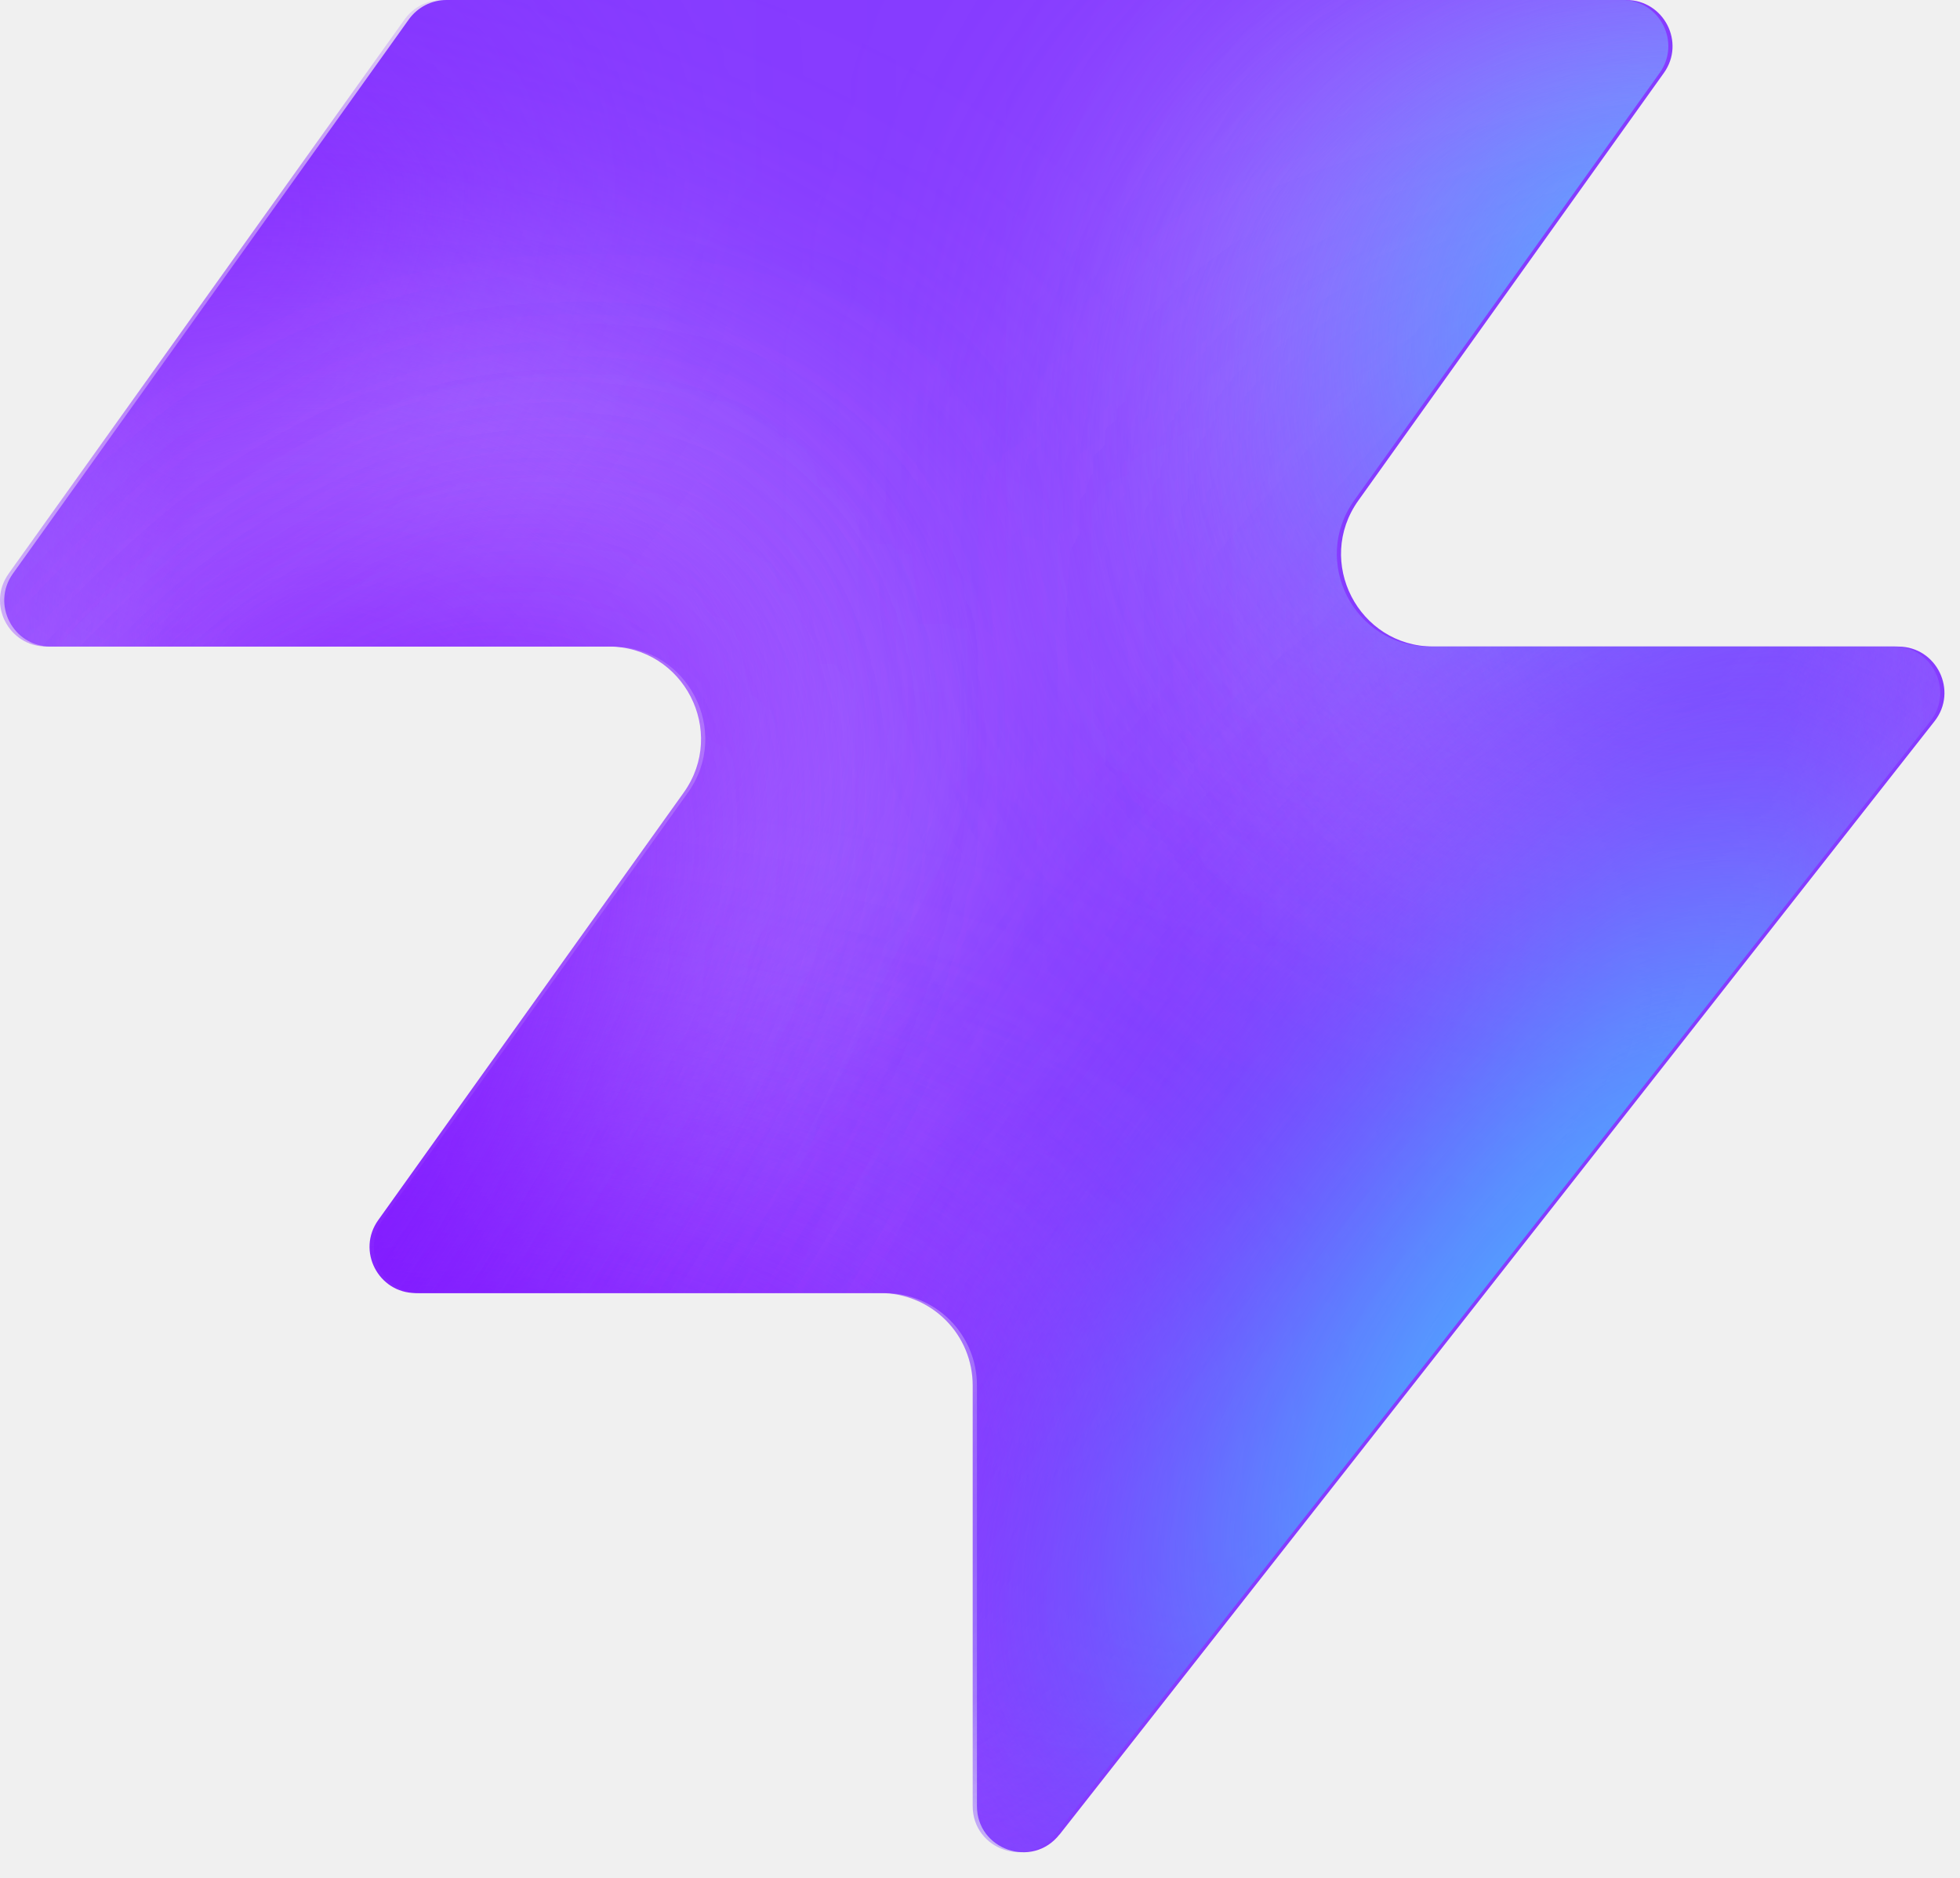
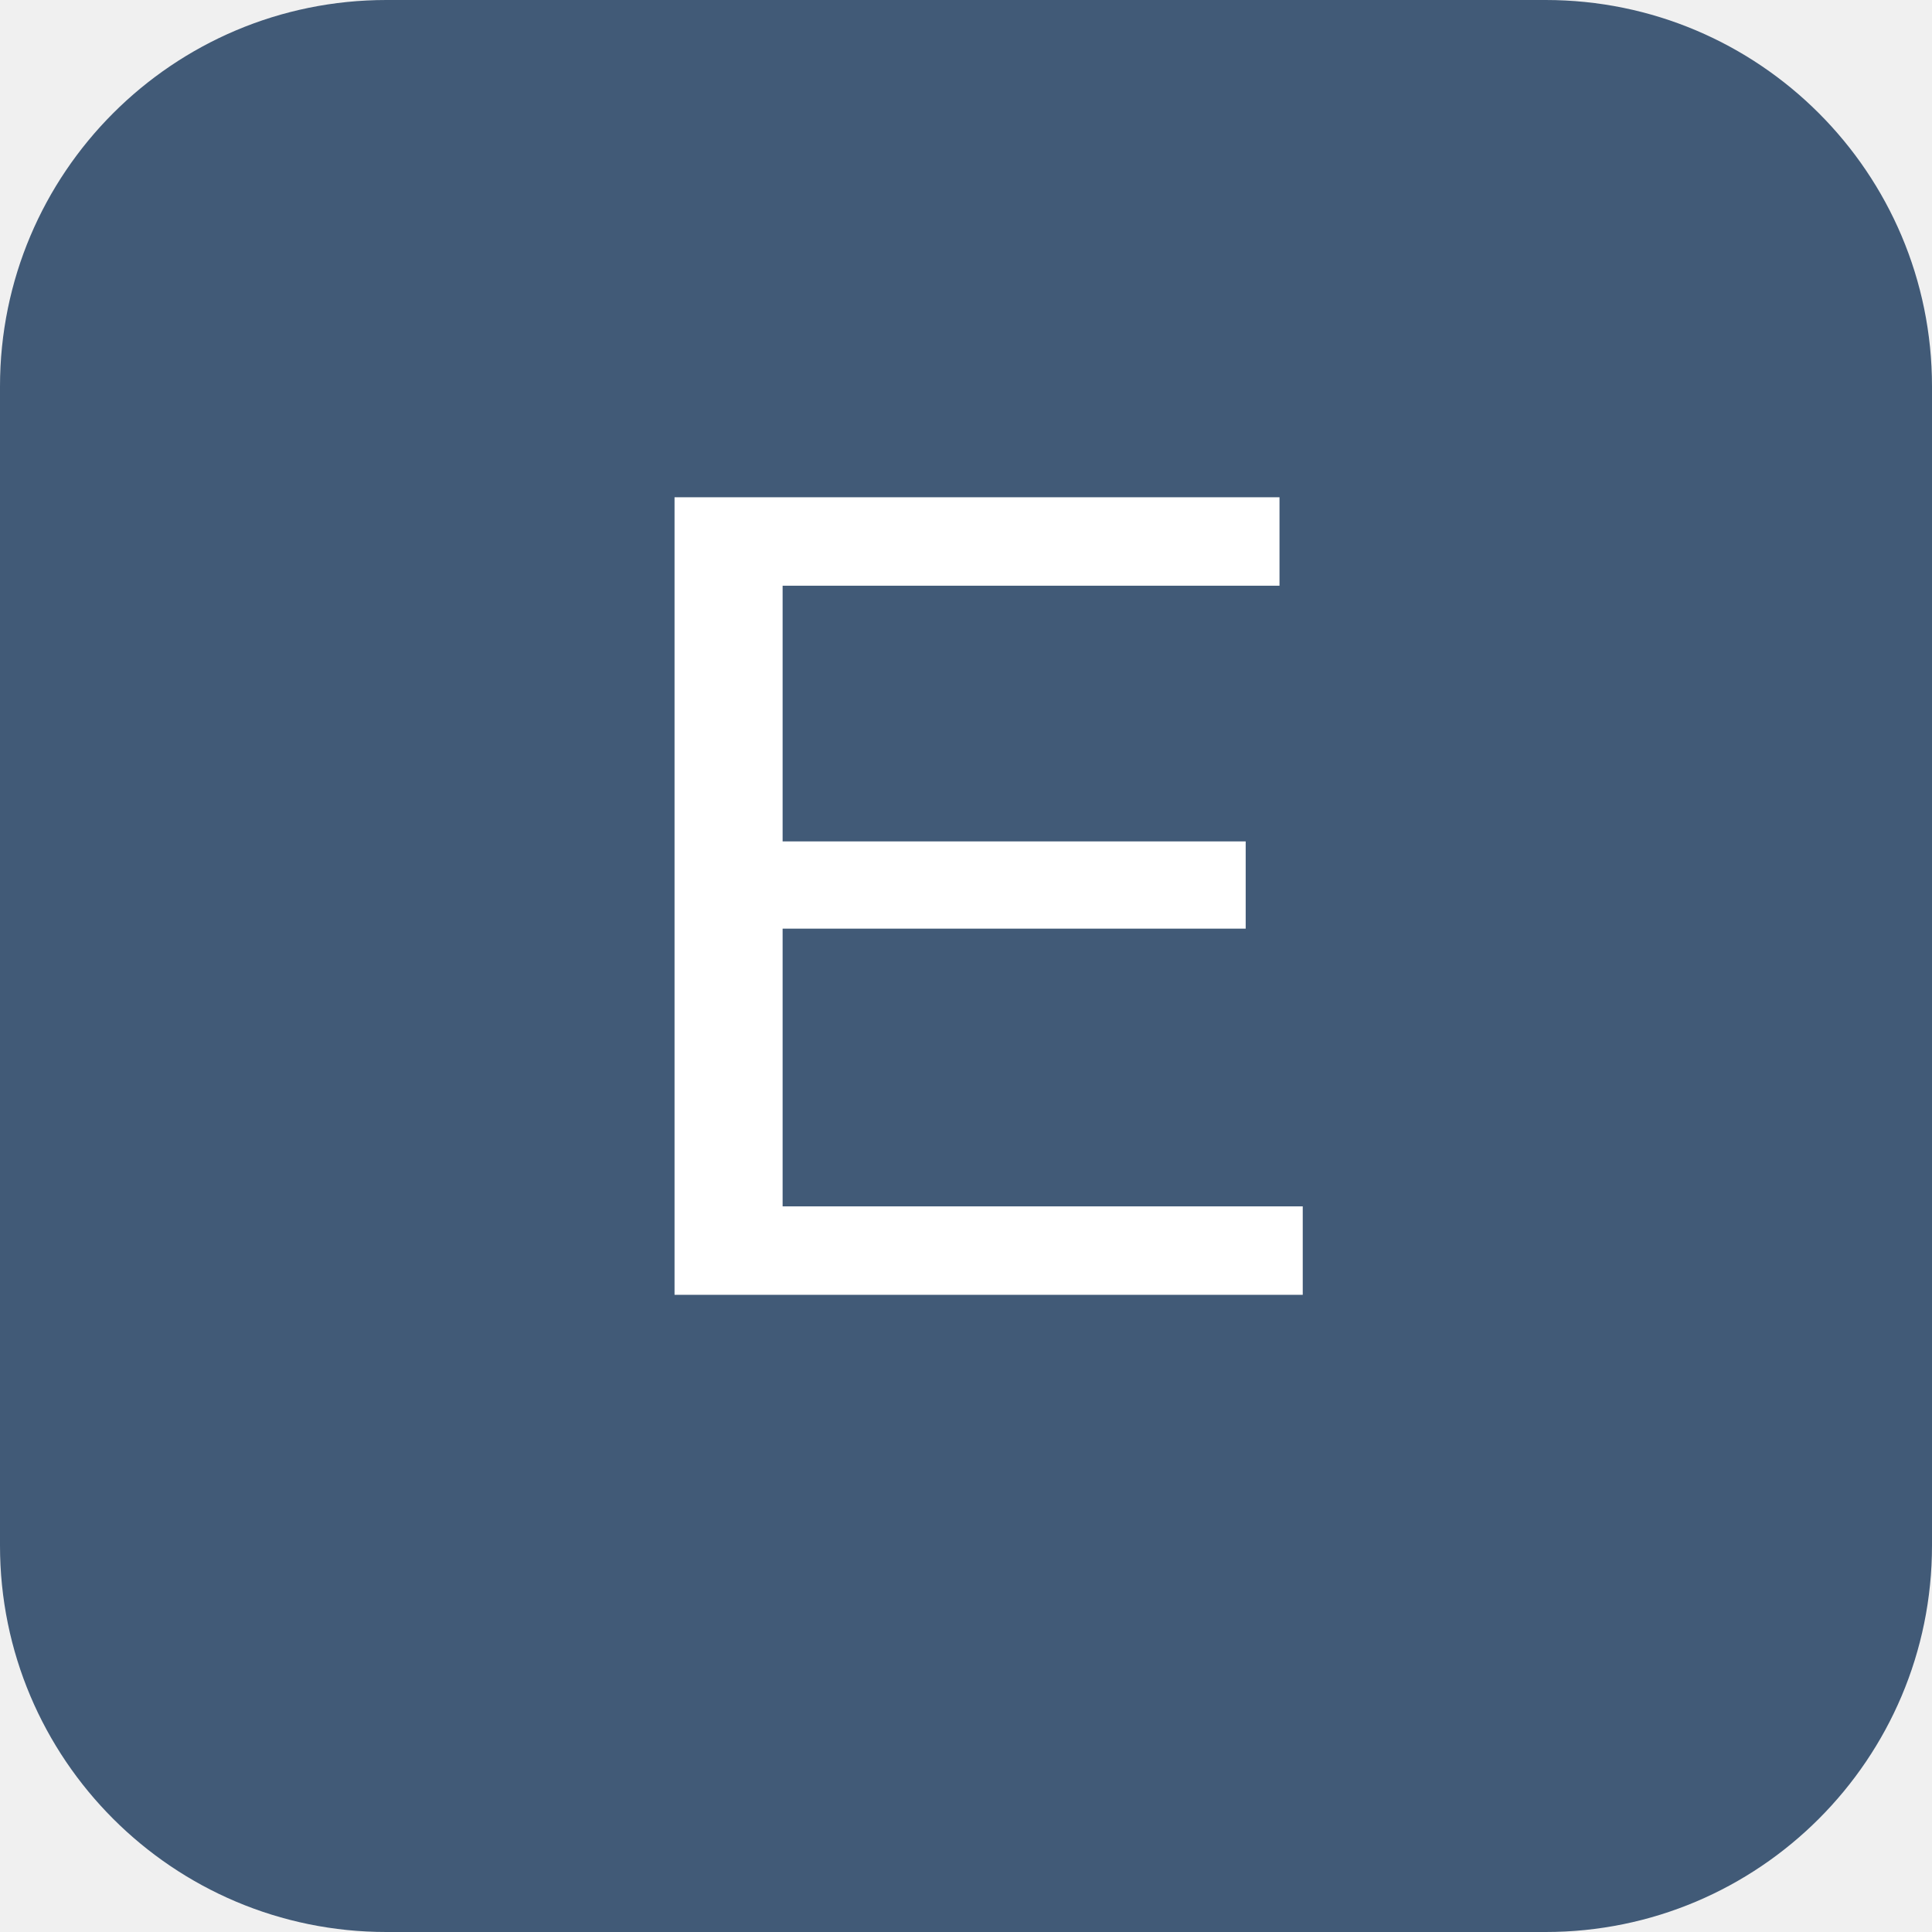
- <svg xmlns="http://www.w3.org/2000/svg" width="48" height="46" fill="none" viewBox="0 0 48 46">
-   <path fill="#863bff" d="M25.946 44.938c-.664.845-2.021.375-2.021-.698V33.937a2.26 2.26 0 0 0-2.262-2.262H10.287c-.92 0-1.456-1.04-.92-1.788l7.48-10.471c1.07-1.497 0-3.578-1.842-3.578H1.237c-.92 0-1.456-1.04-.92-1.788L10.013.474c.214-.297.556-.474.92-.474h28.894c.92 0 1.456 1.04.92 1.788l-7.48 10.471c-1.07 1.498 0 3.579 1.842 3.579h11.377c.943 0 1.473 1.088.89 1.83L25.947 44.94z" style="fill:#863bff;fill:color(display-p3 .525 .23 1);fill-opacity:1" />
-   <mask id="a" width="48" height="46" x="0" y="0" maskUnits="userSpaceOnUse" style="mask-type:alpha">
-     <path fill="#000" d="M25.842 44.938c-.664.844-2.021.375-2.021-.698V33.937a2.26 2.26 0 0 0-2.262-2.262H10.183c-.92 0-1.456-1.04-.92-1.788l7.48-10.471c1.07-1.498 0-3.579-1.842-3.579H1.133c-.92 0-1.456-1.04-.92-1.787L9.91.473c.214-.297.556-.474.92-.474h28.894c.92 0 1.456 1.04.92 1.788l-7.48 10.471c-1.07 1.498 0 3.578 1.842 3.578h11.377c.943 0 1.473 1.088.89 1.832L25.843 44.94z" style="fill:#000;fill-opacity:1" />
-   </mask>
-   <g mask="url(#a)">
-     <g filter="url(#b)">
-       <ellipse cx="5.508" cy="14.704" fill="#ede6ff" rx="5.508" ry="14.704" style="fill:#ede6ff;fill:color(display-p3 .927 .903 1);fill-opacity:1" transform="matrix(.00324 1 1 -.00324 -4.47 31.516)" />
-     </g>
-     <g filter="url(#c)">
-       <ellipse cx="10.399" cy="29.851" fill="#ede6ff" rx="10.399" ry="29.851" style="fill:#ede6ff;fill:color(display-p3 .927 .903 1);fill-opacity:1" transform="matrix(.00324 1 1 -.00324 -39.328 7.883)" />
-     </g>
-     <g filter="url(#d)">
-       <ellipse cx="5.508" cy="30.487" fill="#7e14ff" rx="5.508" ry="30.487" style="fill:#7e14ff;fill:color(display-p3 .492 .077 1);fill-opacity:1" transform="rotate(89.814 -25.913 -14.639)scale(1 -1)" />
-     </g>
-     <g filter="url(#e)">
-       <ellipse cx="5.508" cy="30.599" fill="#7e14ff" rx="5.508" ry="30.599" style="fill:#7e14ff;fill:color(display-p3 .492 .077 1);fill-opacity:1" transform="rotate(89.814 -32.644 -3.334)scale(1 -1)" />
-     </g>
-     <g filter="url(#f)">
-       <ellipse cx="5.508" cy="30.599" fill="#7e14ff" rx="5.508" ry="30.599" style="fill:#7e14ff;fill:color(display-p3 .492 .077 1);fill-opacity:1" transform="matrix(.00324 1 1 -.00324 -34.34 30.47)" />
-     </g>
-     <g filter="url(#g)">
-       <ellipse cx="14.072" cy="22.078" fill="#ede6ff" rx="14.072" ry="22.078" style="fill:#ede6ff;fill:color(display-p3 .927 .903 1);fill-opacity:1" transform="rotate(93.35 24.506 48.493)scale(-1 1)" />
-     </g>
-     <g filter="url(#h)">
-       <ellipse cx="3.47" cy="21.501" fill="#7e14ff" rx="3.47" ry="21.501" style="fill:#7e14ff;fill:color(display-p3 .492 .077 1);fill-opacity:1" transform="rotate(89.009 28.708 47.59)scale(-1 1)" />
-     </g>
-     <g filter="url(#i)">
-       <ellipse cx="3.47" cy="21.501" fill="#7e14ff" rx="3.47" ry="21.501" style="fill:#7e14ff;fill:color(display-p3 .492 .077 1);fill-opacity:1" transform="rotate(89.009 28.708 47.59)scale(-1 1)" />
-     </g>
-     <g filter="url(#j)">
-       <ellipse cx=".387" cy="8.972" fill="#7e14ff" rx="4.407" ry="29.108" style="fill:#7e14ff;fill:color(display-p3 .492 .077 1);fill-opacity:1" transform="rotate(39.51 .387 8.972)" />
-     </g>
-     <g filter="url(#k)">
-       <ellipse cx="47.523" cy="-6.092" fill="#7e14ff" rx="4.407" ry="29.108" style="fill:#7e14ff;fill:color(display-p3 .492 .077 1);fill-opacity:1" transform="rotate(37.892 47.523 -6.092)" />
-     </g>
-     <g filter="url(#l)">
-       <ellipse cx="41.412" cy="6.333" fill="#47bfff" rx="5.971" ry="9.665" style="fill:#47bfff;fill:color(display-p3 .28 .748 1);fill-opacity:1" transform="rotate(37.892 41.412 6.333)" />
-     </g>
-     <g filter="url(#m)">
-       <ellipse cx="-1.879" cy="38.332" fill="#7e14ff" rx="4.407" ry="29.108" style="fill:#7e14ff;fill:color(display-p3 .492 .077 1);fill-opacity:1" transform="rotate(37.892 -1.88 38.332)" />
-     </g>
-     <g filter="url(#n)">
-       <ellipse cx="-1.879" cy="38.332" fill="#7e14ff" rx="4.407" ry="29.108" style="fill:#7e14ff;fill:color(display-p3 .492 .077 1);fill-opacity:1" transform="rotate(37.892 -1.88 38.332)" />
-     </g>
-     <g filter="url(#o)">
-       <ellipse cx="35.651" cy="29.907" fill="#7e14ff" rx="4.407" ry="29.108" style="fill:#7e14ff;fill:color(display-p3 .492 .077 1);fill-opacity:1" transform="rotate(37.892 35.651 29.907)" />
-     </g>
-     <g filter="url(#p)">
-       <ellipse cx="38.418" cy="32.4" fill="#47bfff" rx="5.971" ry="15.297" style="fill:#47bfff;fill:color(display-p3 .28 .748 1);fill-opacity:1" transform="rotate(37.892 38.418 32.4)" />
-     </g>
-   </g>
-   <defs>
-     <filter id="b" width="60.045" height="41.654" x="-19.77" y="16.149" color-interpolation-filters="sRGB" filterUnits="userSpaceOnUse">
-       <feFlood flood-opacity="0" result="BackgroundImageFix" />
-       <feBlend in="SourceGraphic" in2="BackgroundImageFix" result="shape" />
-       <feGaussianBlur result="effect1_foregroundBlur_2002_17158" stdDeviation="7.659" />
-     </filter>
-     <filter id="c" width="90.34" height="51.437" x="-54.613" y="-7.533" color-interpolation-filters="sRGB" filterUnits="userSpaceOnUse">
-       <feFlood flood-opacity="0" result="BackgroundImageFix" />
-       <feBlend in="SourceGraphic" in2="BackgroundImageFix" result="shape" />
-       <feGaussianBlur result="effect1_foregroundBlur_2002_17158" stdDeviation="7.659" />
-     </filter>
-     <filter id="d" width="79.355" height="29.4" x="-49.64" y="2.03" color-interpolation-filters="sRGB" filterUnits="userSpaceOnUse">
-       <feFlood flood-opacity="0" result="BackgroundImageFix" />
-       <feBlend in="SourceGraphic" in2="BackgroundImageFix" result="shape" />
-       <feGaussianBlur result="effect1_foregroundBlur_2002_17158" stdDeviation="4.596" />
-     </filter>
-     <filter id="e" width="79.579" height="29.4" x="-45.045" y="20.029" color-interpolation-filters="sRGB" filterUnits="userSpaceOnUse">
-       <feFlood flood-opacity="0" result="BackgroundImageFix" />
-       <feBlend in="SourceGraphic" in2="BackgroundImageFix" result="shape" />
-       <feGaussianBlur result="effect1_foregroundBlur_2002_17158" stdDeviation="4.596" />
-     </filter>
-     <filter id="f" width="79.579" height="29.4" x="-43.513" y="21.178" color-interpolation-filters="sRGB" filterUnits="userSpaceOnUse">
-       <feFlood flood-opacity="0" result="BackgroundImageFix" />
-       <feBlend in="SourceGraphic" in2="BackgroundImageFix" result="shape" />
-       <feGaussianBlur result="effect1_foregroundBlur_2002_17158" stdDeviation="4.596" />
-     </filter>
-     <filter id="g" width="74.749" height="58.852" x="15.756" y="-17.901" color-interpolation-filters="sRGB" filterUnits="userSpaceOnUse">
-       <feFlood flood-opacity="0" result="BackgroundImageFix" />
-       <feBlend in="SourceGraphic" in2="BackgroundImageFix" result="shape" />
-       <feGaussianBlur result="effect1_foregroundBlur_2002_17158" stdDeviation="7.659" />
-     </filter>
-     <filter id="h" width="61.377" height="25.362" x="23.548" y="2.284" color-interpolation-filters="sRGB" filterUnits="userSpaceOnUse">
-       <feFlood flood-opacity="0" result="BackgroundImageFix" />
-       <feBlend in="SourceGraphic" in2="BackgroundImageFix" result="shape" />
-       <feGaussianBlur result="effect1_foregroundBlur_2002_17158" stdDeviation="4.596" />
-     </filter>
-     <filter id="i" width="61.377" height="25.362" x="23.548" y="2.284" color-interpolation-filters="sRGB" filterUnits="userSpaceOnUse">
-       <feFlood flood-opacity="0" result="BackgroundImageFix" />
-       <feBlend in="SourceGraphic" in2="BackgroundImageFix" result="shape" />
-       <feGaussianBlur result="effect1_foregroundBlur_2002_17158" stdDeviation="4.596" />
-     </filter>
-     <filter id="j" width="56.045" height="63.649" x="-27.636" y="-22.853" color-interpolation-filters="sRGB" filterUnits="userSpaceOnUse">
-       <feFlood flood-opacity="0" result="BackgroundImageFix" />
-       <feBlend in="SourceGraphic" in2="BackgroundImageFix" result="shape" />
-       <feGaussianBlur result="effect1_foregroundBlur_2002_17158" stdDeviation="4.596" />
-     </filter>
-     <filter id="k" width="54.814" height="64.646" x="20.116" y="-38.415" color-interpolation-filters="sRGB" filterUnits="userSpaceOnUse">
-       <feFlood flood-opacity="0" result="BackgroundImageFix" />
-       <feBlend in="SourceGraphic" in2="BackgroundImageFix" result="shape" />
-       <feGaussianBlur result="effect1_foregroundBlur_2002_17158" stdDeviation="4.596" />
-     </filter>
-     <filter id="l" width="33.541" height="35.313" x="24.641" y="-11.323" color-interpolation-filters="sRGB" filterUnits="userSpaceOnUse">
-       <feFlood flood-opacity="0" result="BackgroundImageFix" />
-       <feBlend in="SourceGraphic" in2="BackgroundImageFix" result="shape" />
-       <feGaussianBlur result="effect1_foregroundBlur_2002_17158" stdDeviation="4.596" />
-     </filter>
-     <filter id="m" width="54.814" height="64.646" x="-29.286" y="6.009" color-interpolation-filters="sRGB" filterUnits="userSpaceOnUse">
-       <feFlood flood-opacity="0" result="BackgroundImageFix" />
-       <feBlend in="SourceGraphic" in2="BackgroundImageFix" result="shape" />
-       <feGaussianBlur result="effect1_foregroundBlur_2002_17158" stdDeviation="4.596" />
-     </filter>
-     <filter id="n" width="54.814" height="64.646" x="-29.286" y="6.009" color-interpolation-filters="sRGB" filterUnits="userSpaceOnUse">
-       <feFlood flood-opacity="0" result="BackgroundImageFix" />
-       <feBlend in="SourceGraphic" in2="BackgroundImageFix" result="shape" />
-       <feGaussianBlur result="effect1_foregroundBlur_2002_17158" stdDeviation="4.596" />
-     </filter>
-     <filter id="o" width="54.814" height="64.646" x="8.244" y="-2.416" color-interpolation-filters="sRGB" filterUnits="userSpaceOnUse">
-       <feFlood flood-opacity="0" result="BackgroundImageFix" />
-       <feBlend in="SourceGraphic" in2="BackgroundImageFix" result="shape" />
-       <feGaussianBlur result="effect1_foregroundBlur_2002_17158" stdDeviation="4.596" />
-     </filter>
-     <filter id="p" width="39.409" height="43.623" x="18.713" y="10.588" color-interpolation-filters="sRGB" filterUnits="userSpaceOnUse">
-       <feFlood flood-opacity="0" result="BackgroundImageFix" />
-       <feBlend in="SourceGraphic" in2="BackgroundImageFix" result="shape" />
-       <feGaussianBlur result="effect1_foregroundBlur_2002_17158" stdDeviation="4.596" />
-     </filter>
-   </defs>
+ <svg xmlns="http://www.w3.org/2000/svg" width="100" height="100" viewBox="0 0 100 100">
+   <rect width="100" height="100" rx="20" ry="20" fill="#415A77" />
+   <text x="50%" y="50%" font-size="60" text-anchor="middle" dominant-baseline="middle" fill="#FFFFFF" font-family="Arial, sans-serif">E</text>
</svg>
